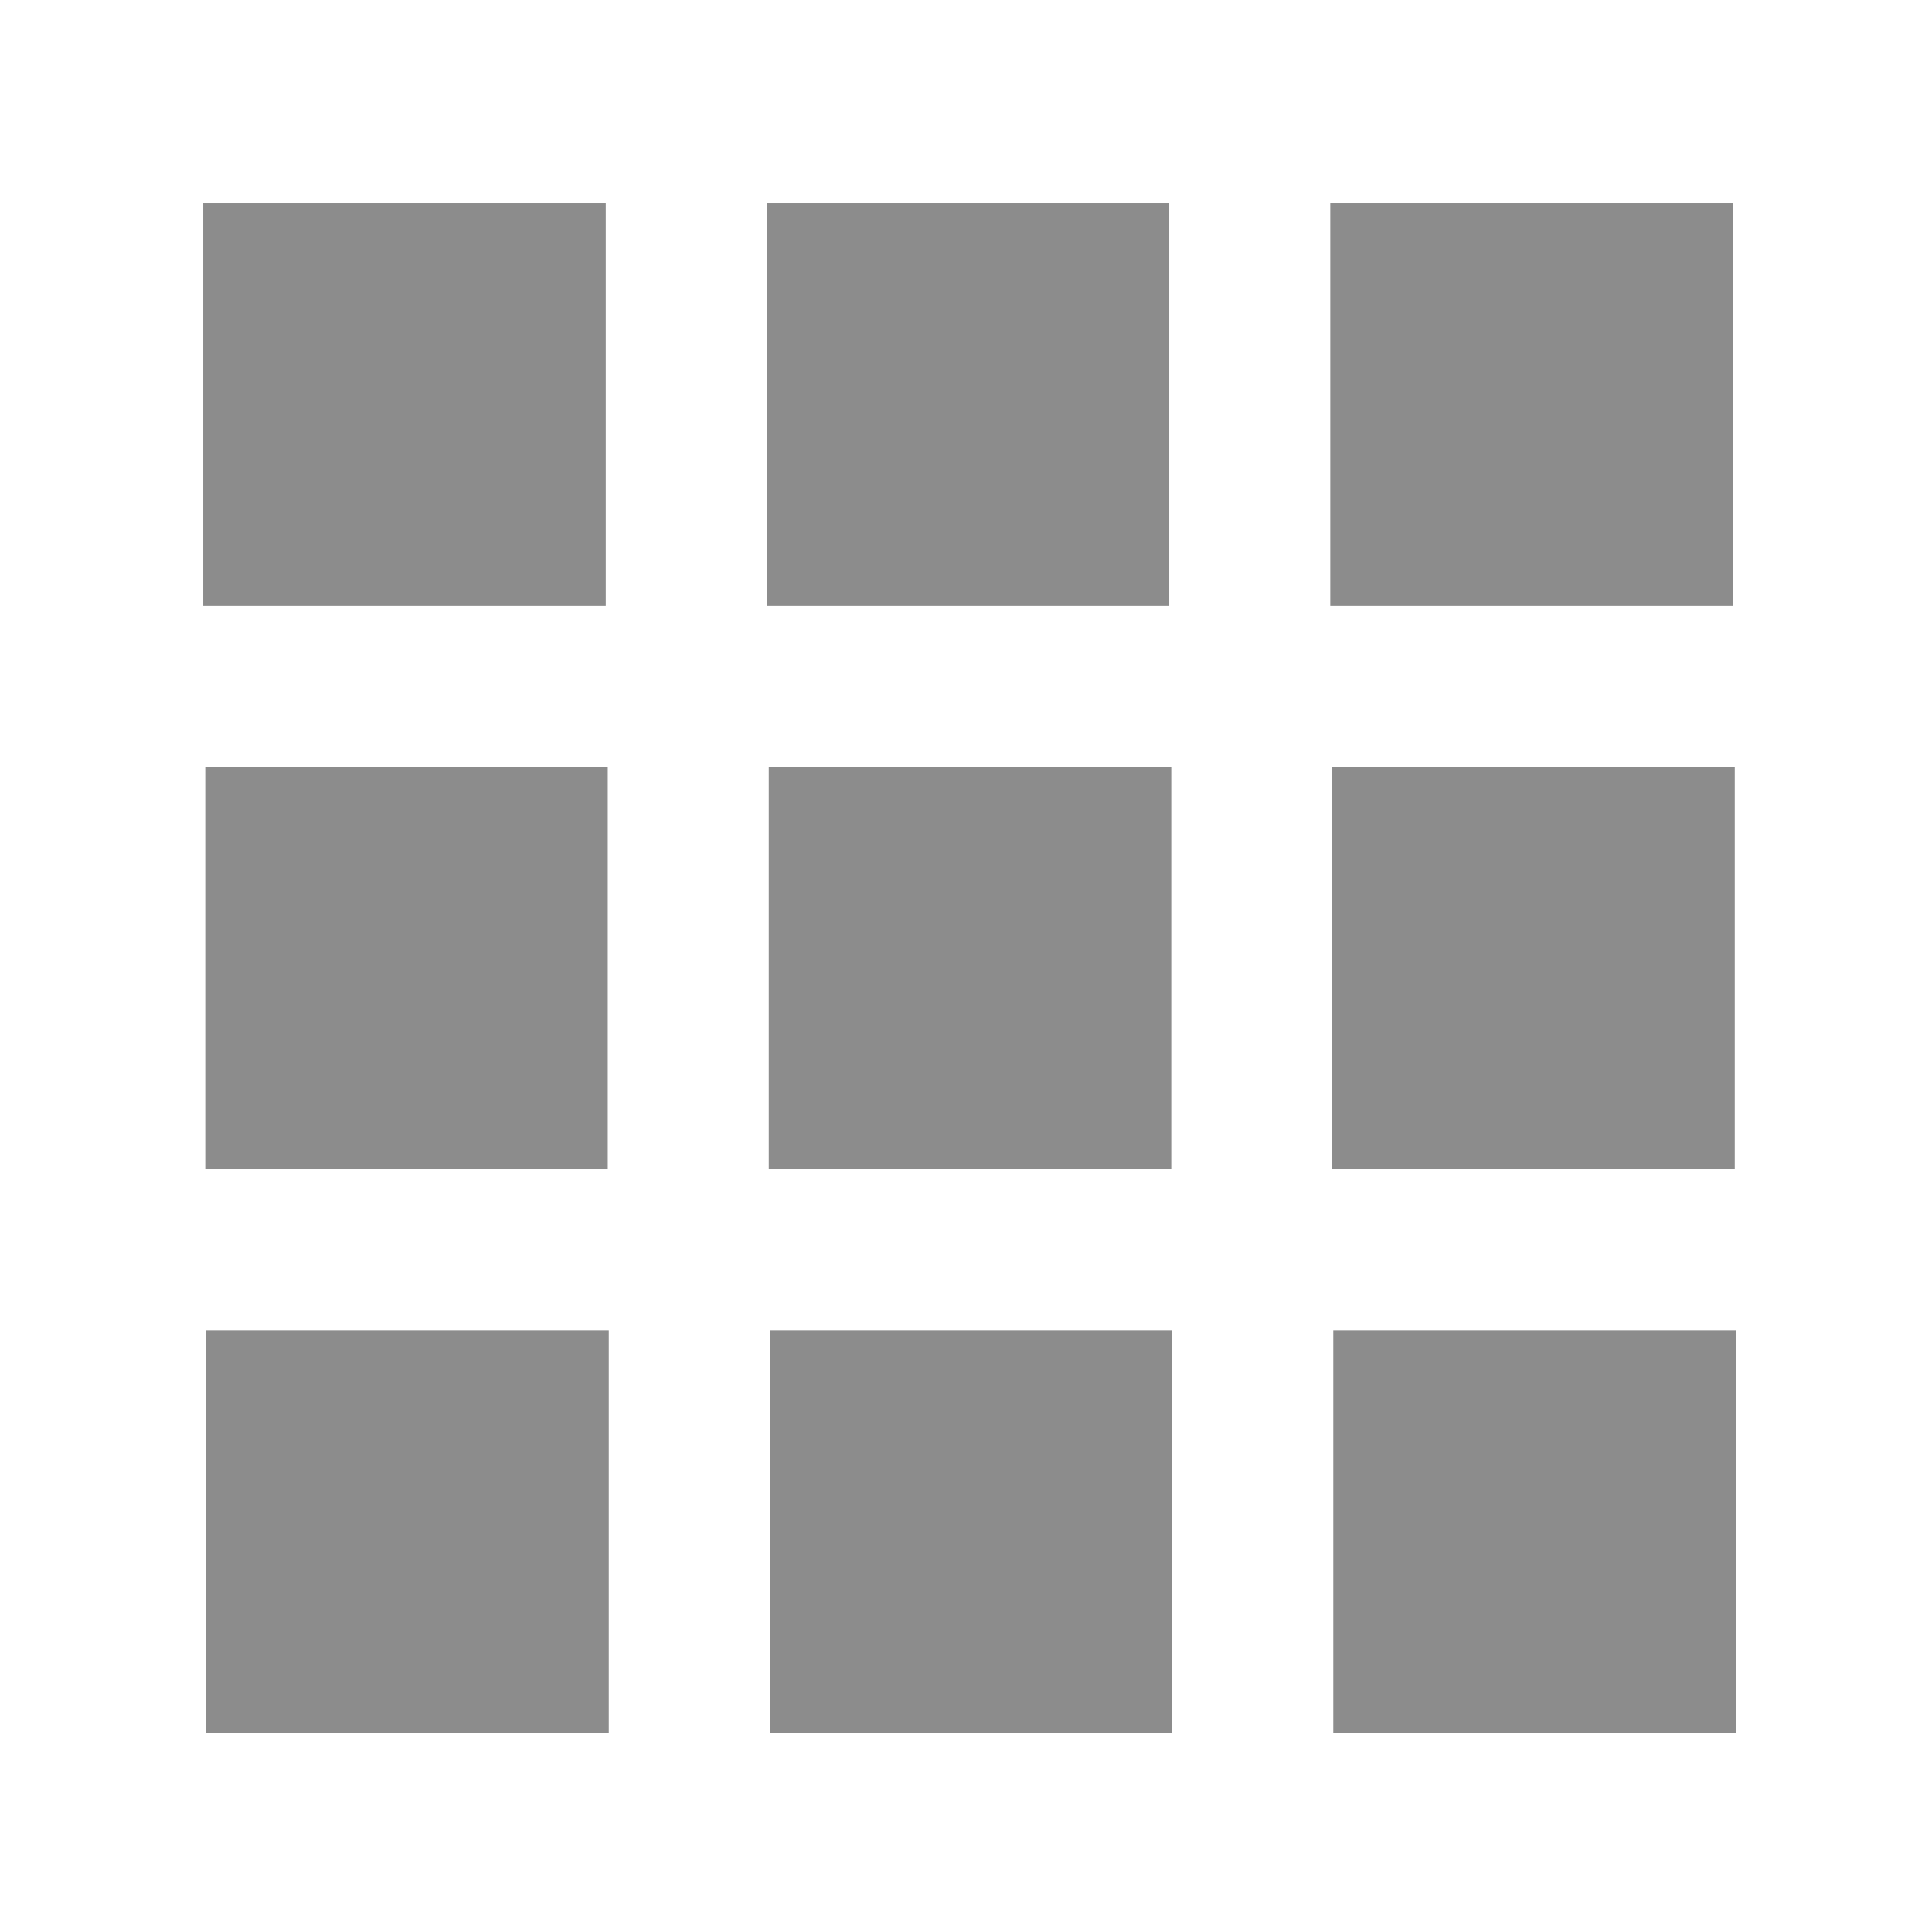
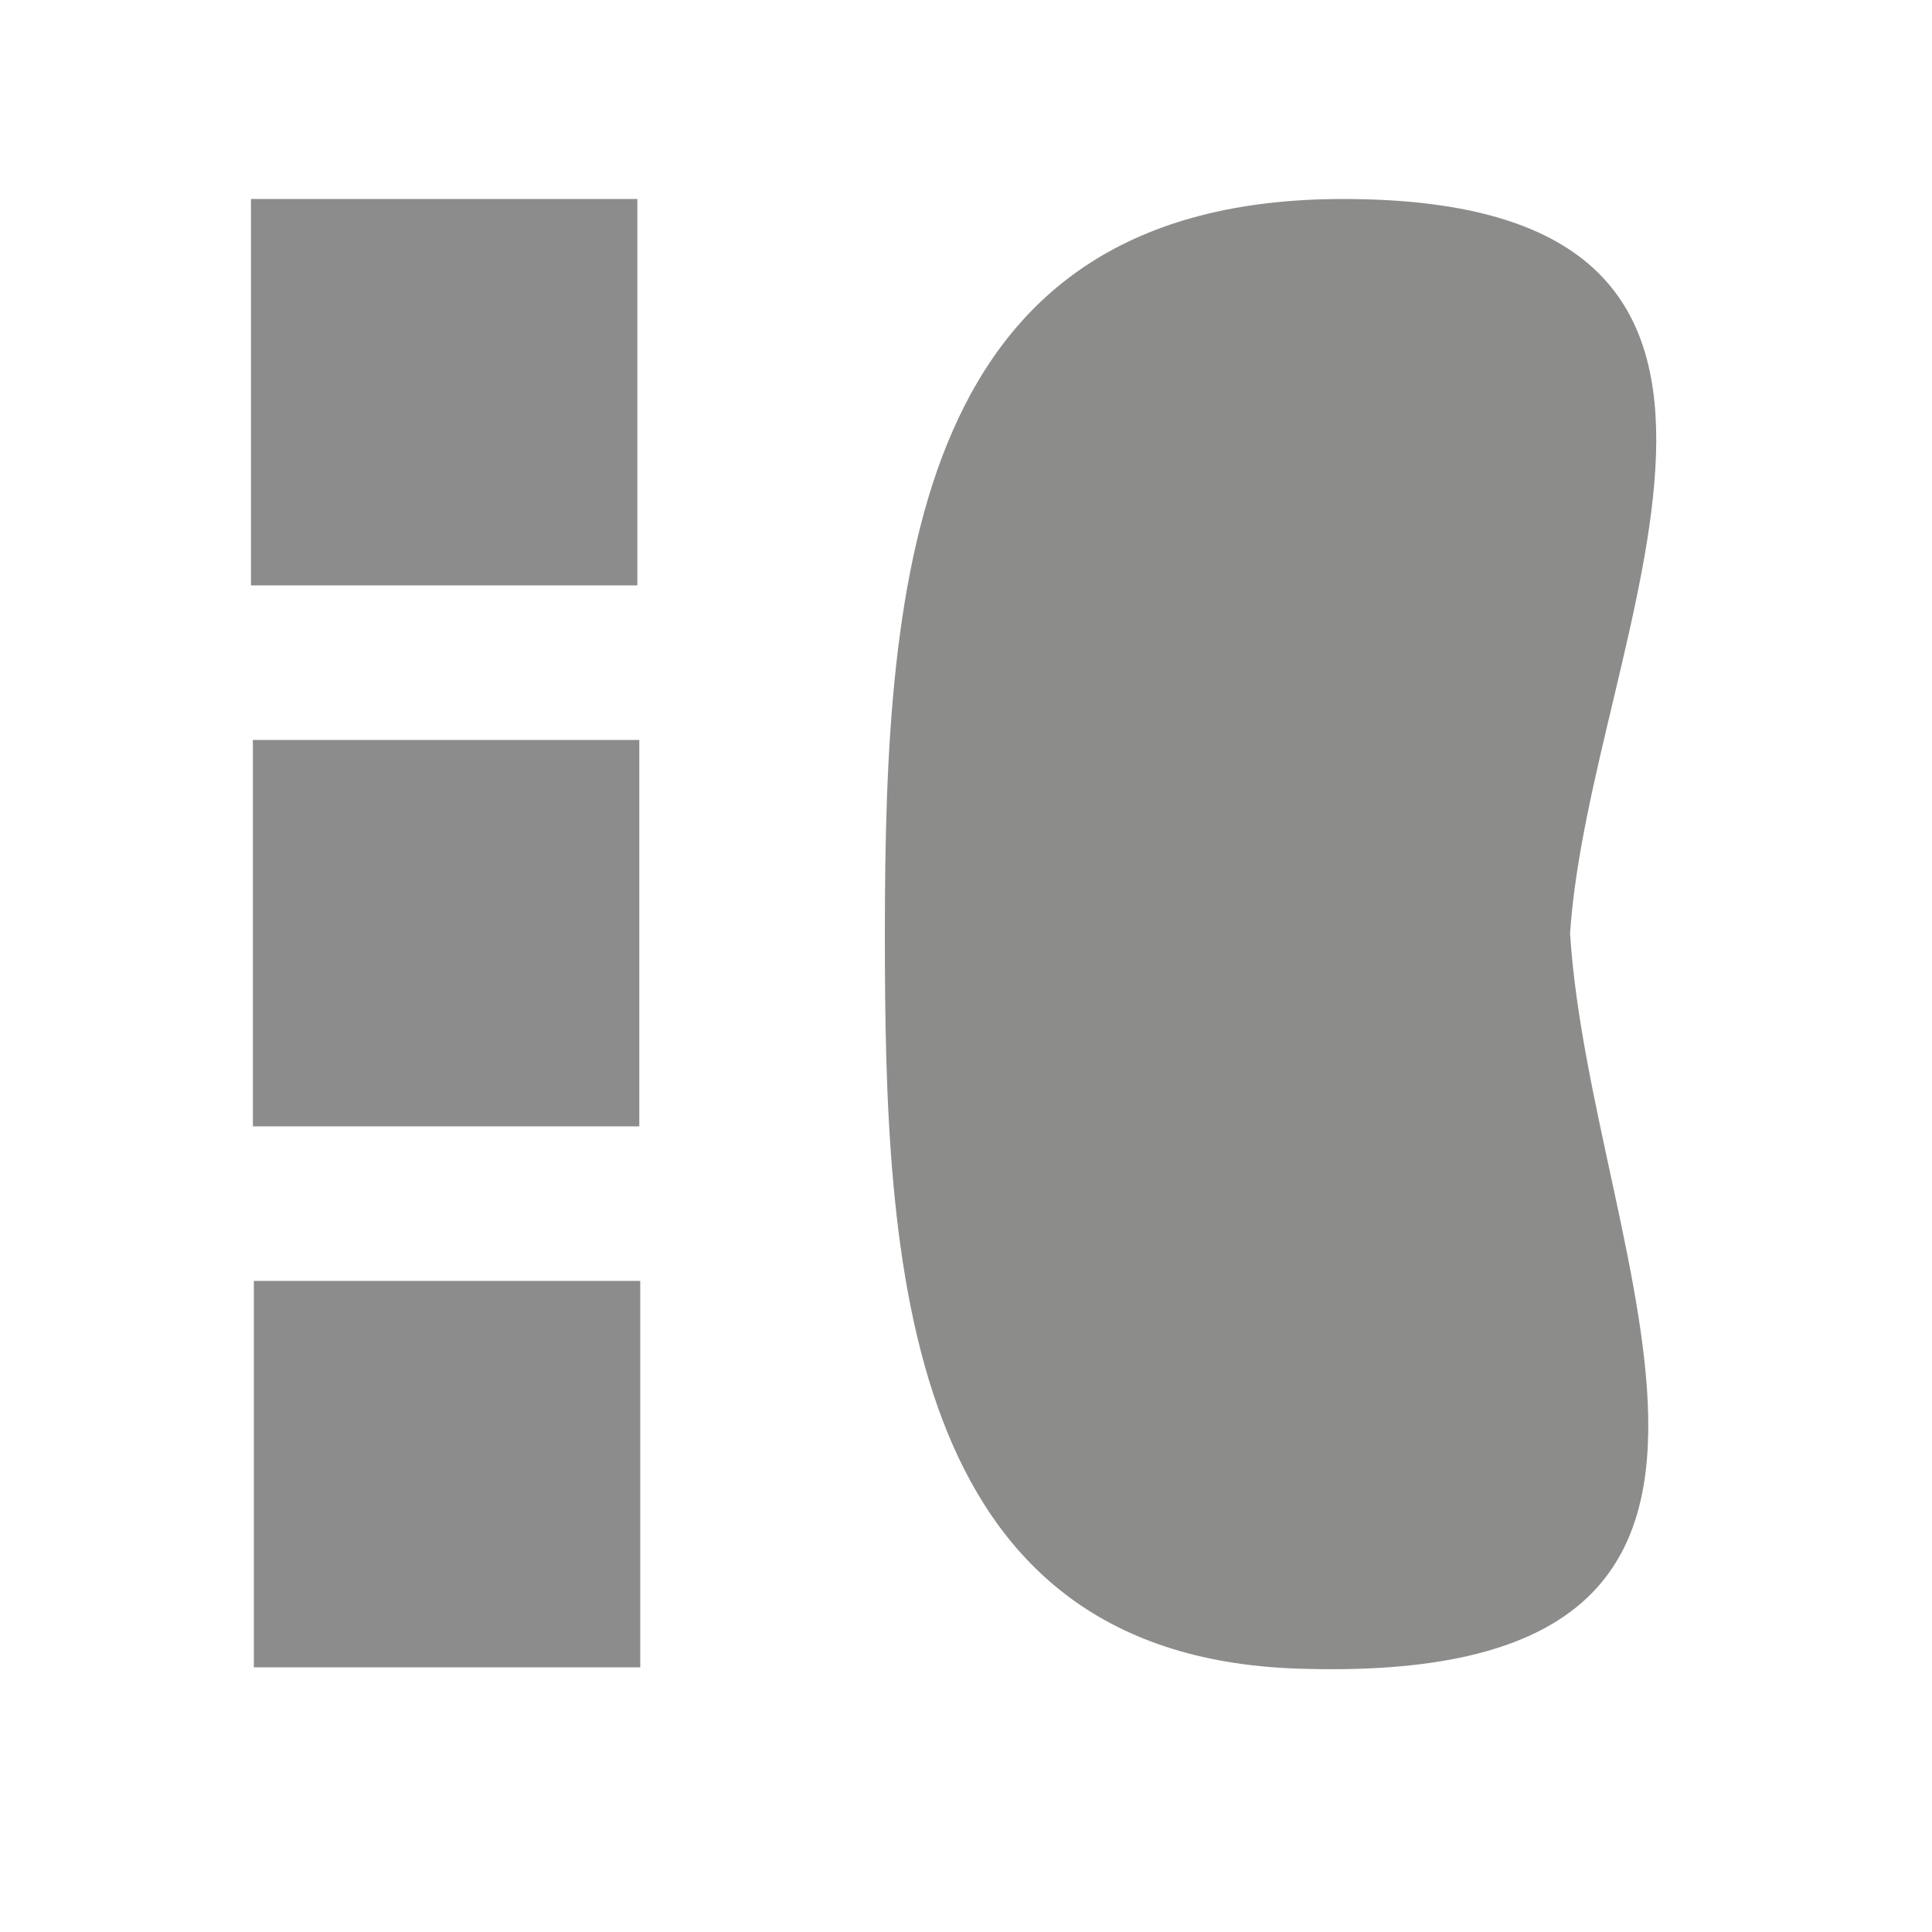
- <svg xmlns="http://www.w3.org/2000/svg" version="1.1" id="Layer_1" x="0px" y="0px" width="480px" height="480px" viewBox="0 0 480 480" enable-background="new 0 0 480 480" xml:space="preserve">
-   <rect x="50.5" y="50.5" fill="#8C8C8C" width="100" height="100" />
-   <rect x="190.5" y="50.5" fill="#8C8C8C" width="100" height="100" />
-   <rect x="330.5" y="50.5" fill="#8C8C8C" width="100" height="100" />
-   <rect x="51" y="190.5" fill="#8C8C8C" width="100" height="100" />
-   <rect x="191" y="190.5" fill="#8C8C8C" width="100" height="100" />
-   <rect x="331" y="190.5" fill="#8C8C8C" width="100" height="100" />
-   <rect x="51.25" y="330.5" fill="#8C8C8C" width="100" height="100" />
-   <rect x="191.25" y="330.5" fill="#8C8C8C" width="100" height="100" />
-   <rect x="331.25" y="330.5" fill="#8C8C8C" width="100" height="100" />
+ <svg xmlns="http://www.w3.org/2000/svg" version="1.1" id="Layer_1" x="0px" y="0px" width="500px" height="500px" viewBox="0 0 500 500" enable-background="new 0 0 500 500" xml:space="preserve">
+   <rect x="64.948" y="51.5" fill="#8C8C8C" width="100" height="100" />
+   <rect x="65.448" y="191.5" fill="#8C8C8C" width="100" height="100" />
+   <rect x="65.698" y="331.5" fill="#8C8C8C" width="100" height="100" />
+   <path fill="#8C8C8B" d="M406.334,241.663C411.263,165.005,480.269,51.5,347.601,51.5c-111.138,0-118.596,96.192-118.596,190.163  c0,84.969,4.044,186.586,106.526,190.163C478.403,436.813,411.812,326.852,406.334,241.663z" />
</svg>
